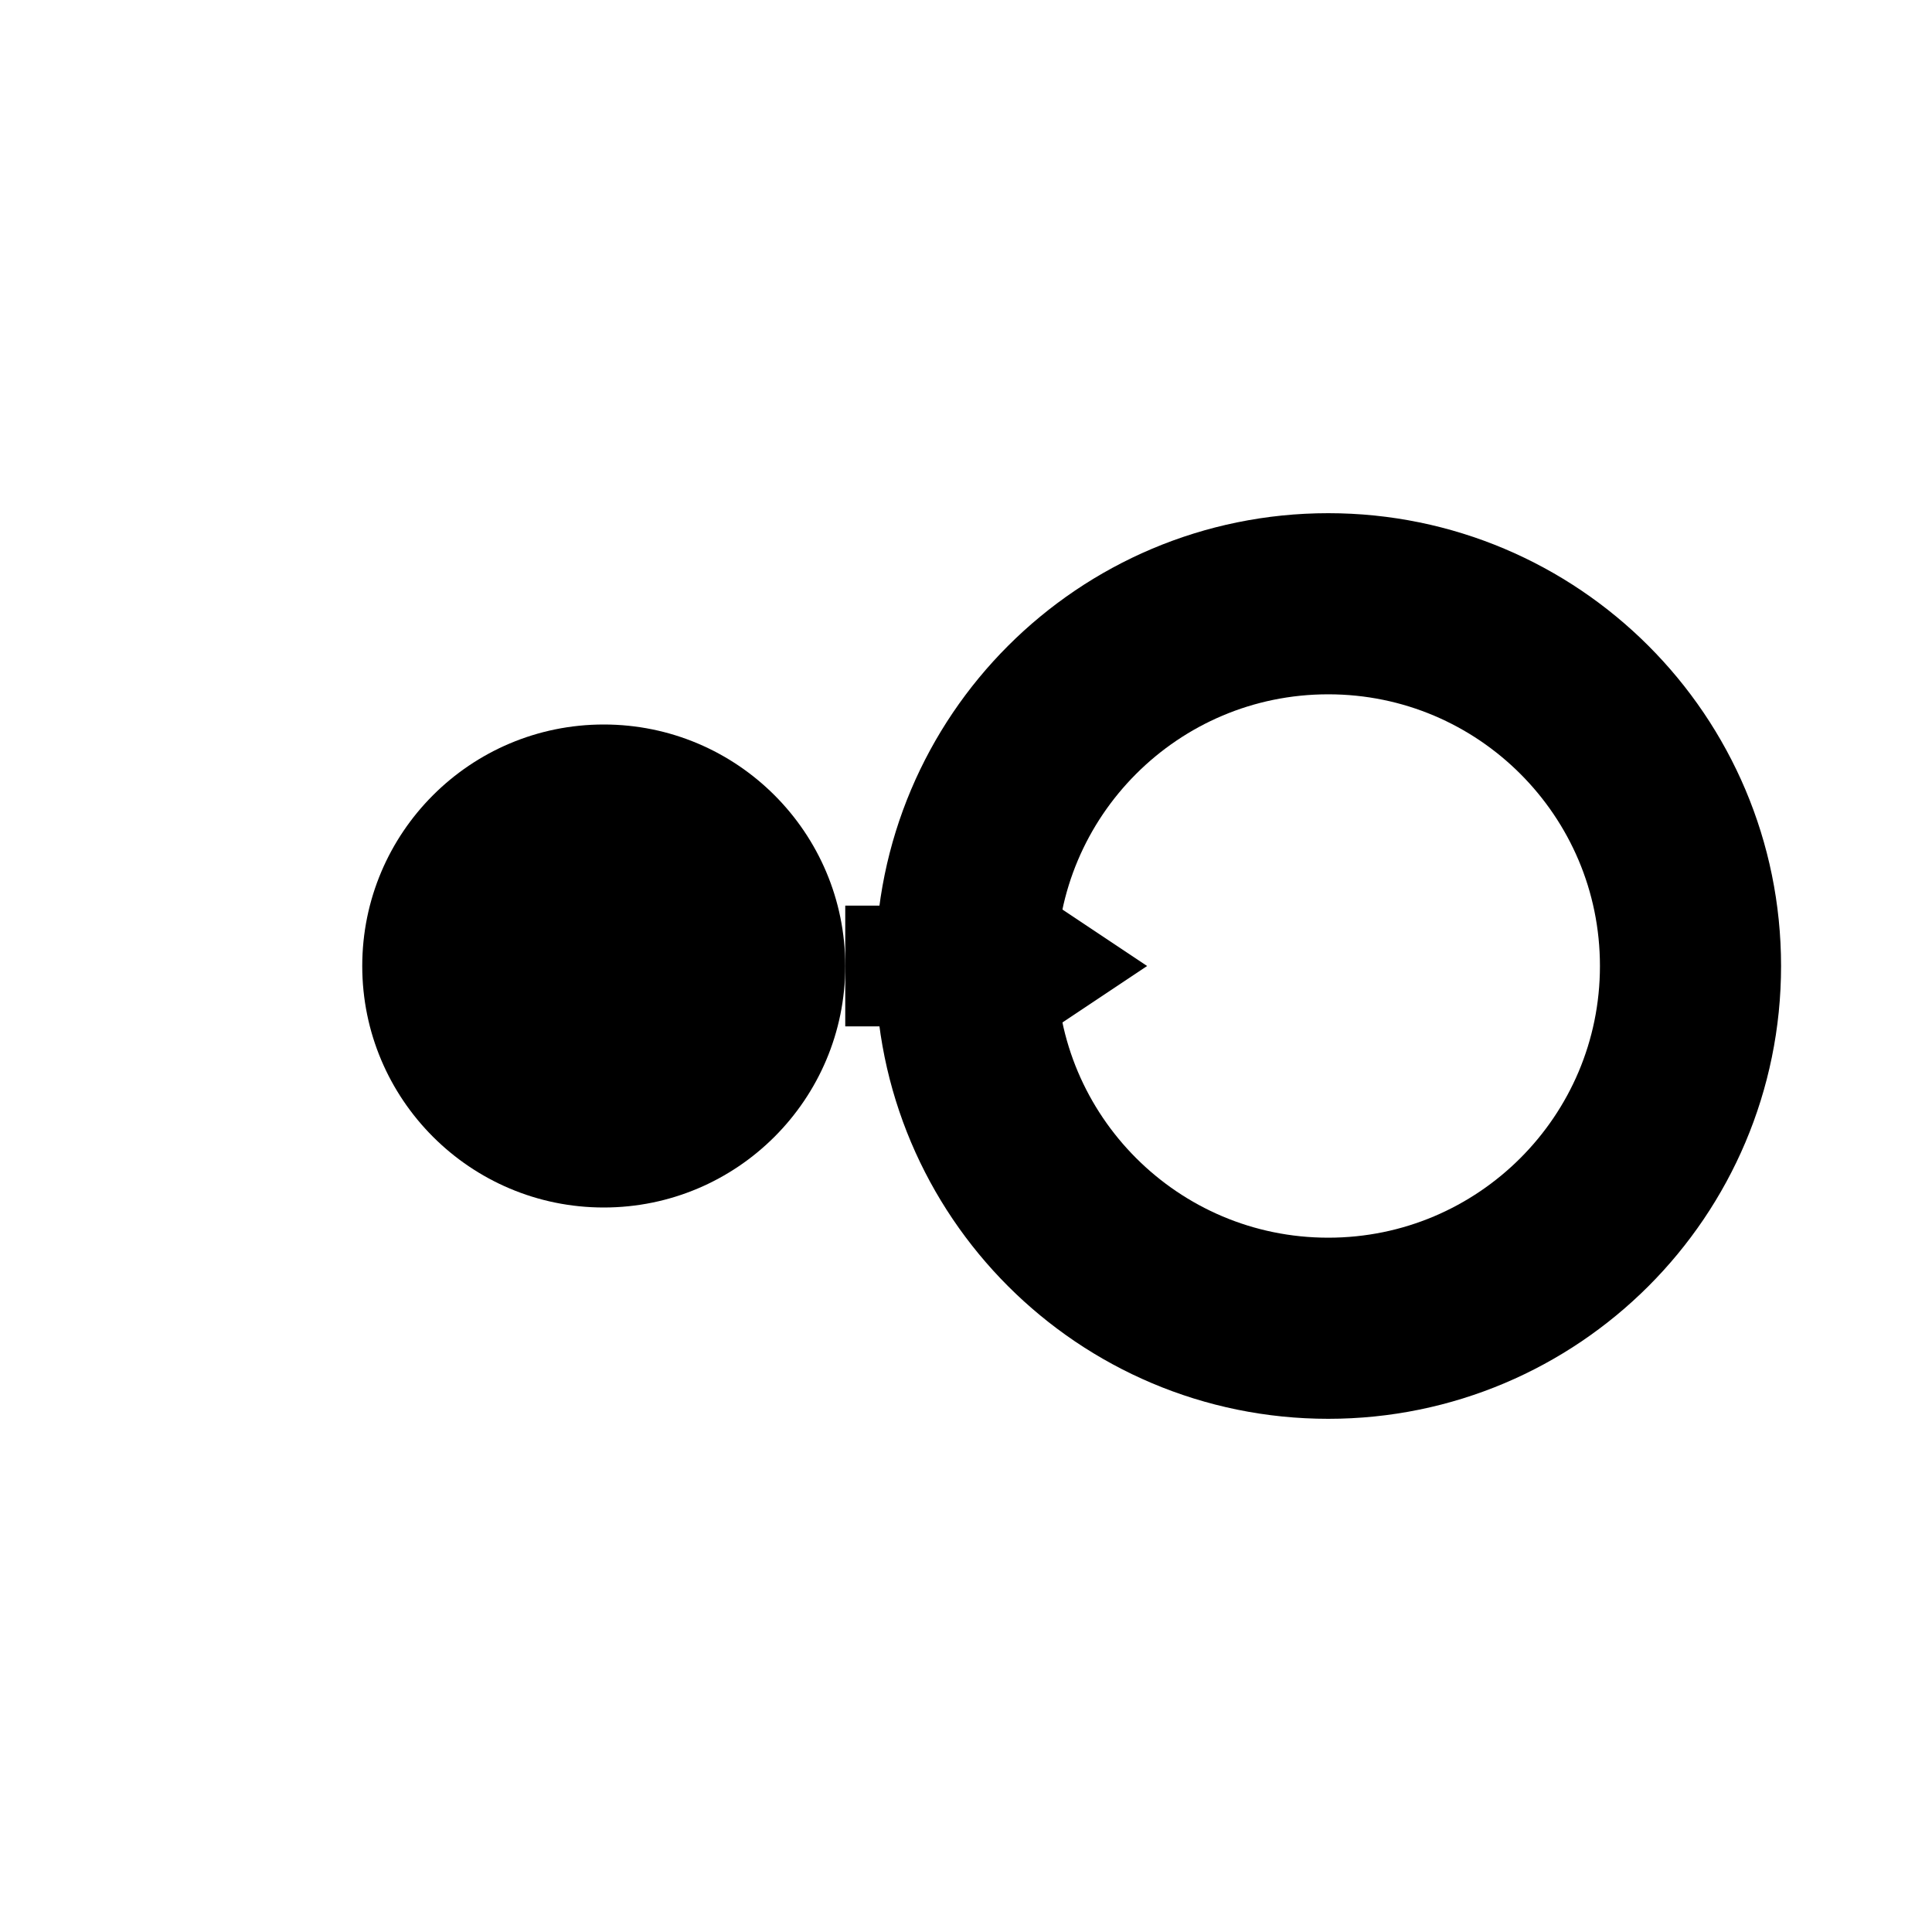
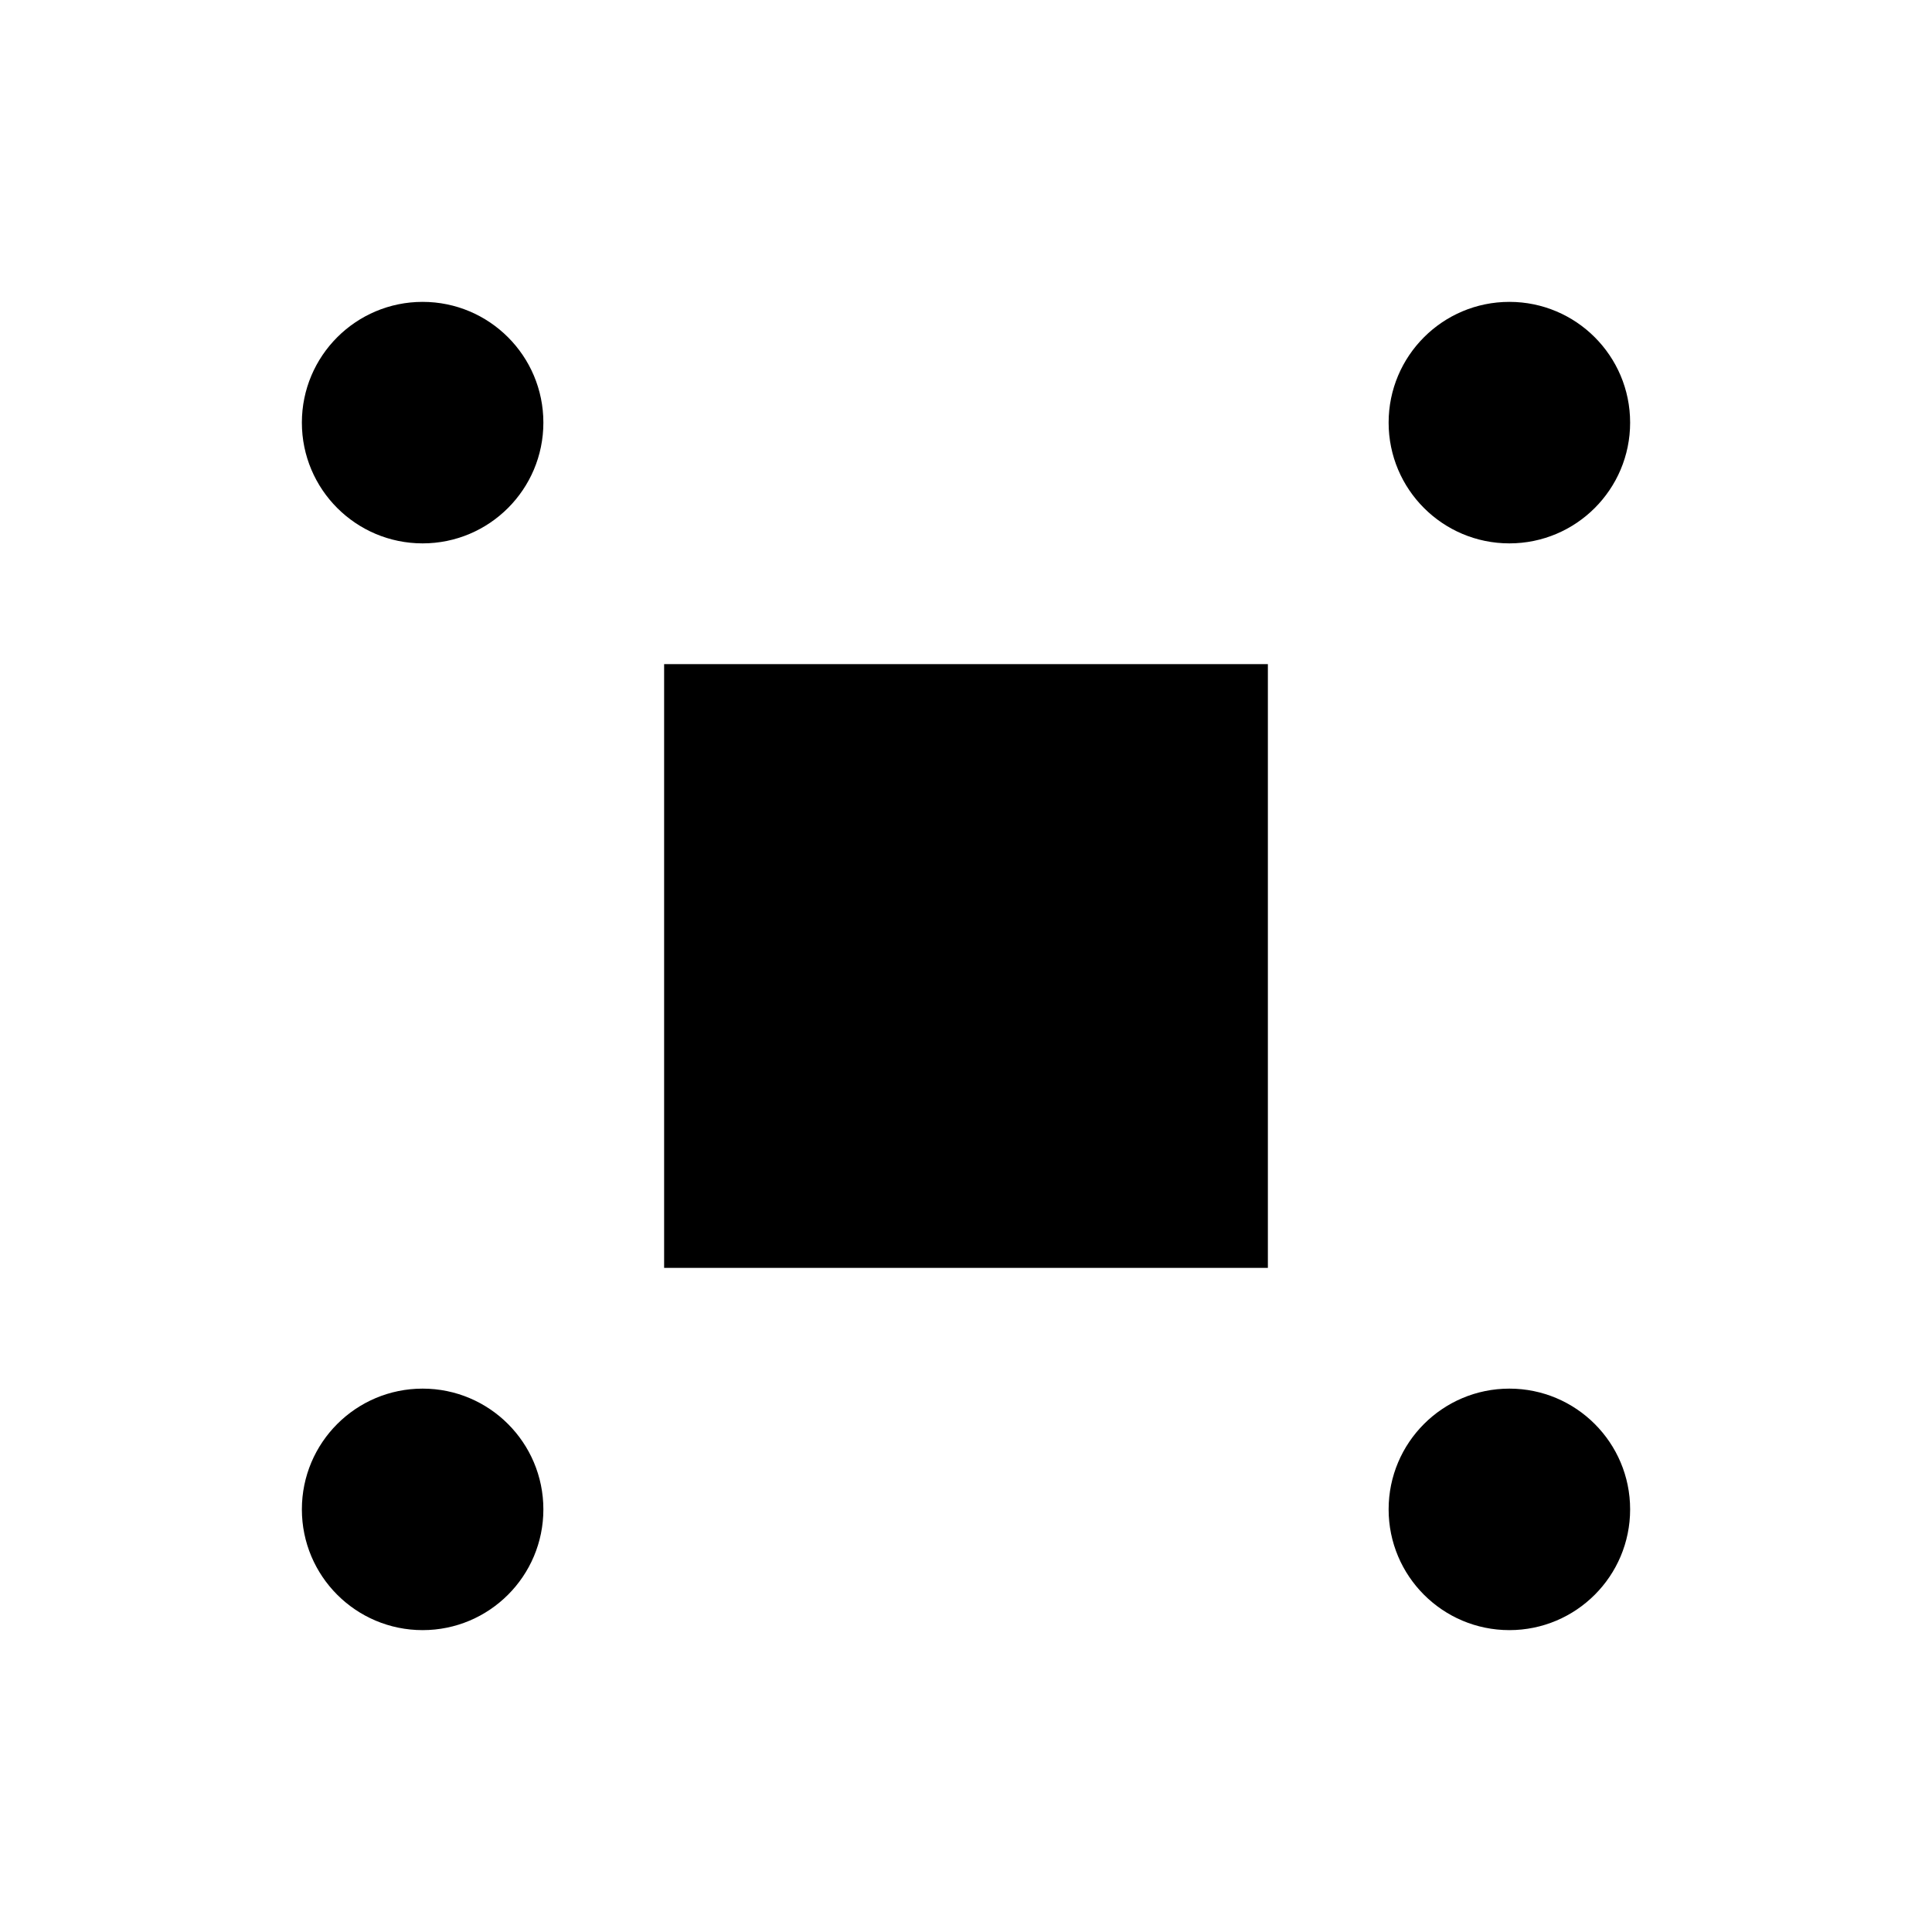
<svg xmlns="http://www.w3.org/2000/svg" width="64" height="64" viewBox="0 0 64 64">
-   <circle cx="20" cy="32" r="8" fill="black" />
-   <circle cx="44" cy="32" r="12" fill="none" stroke="black" stroke-width="6" />
-   <path d="M28 32 L32 32" stroke="black" stroke-width="4" />
-   <polygon points="32,28 38,32 32,36" fill="black" />
+   <rect x="22" y="22" width="20" height="20" fill="black" />
+   <circle cx="14" cy="14" r="4" fill="black" />
+   <circle cx="50" cy="14" r="4" fill="black" />
+   <circle cx="14" cy="50" r="4" fill="black" />
+   <circle cx="50" cy="50" r="4" fill="black" />
</svg>
